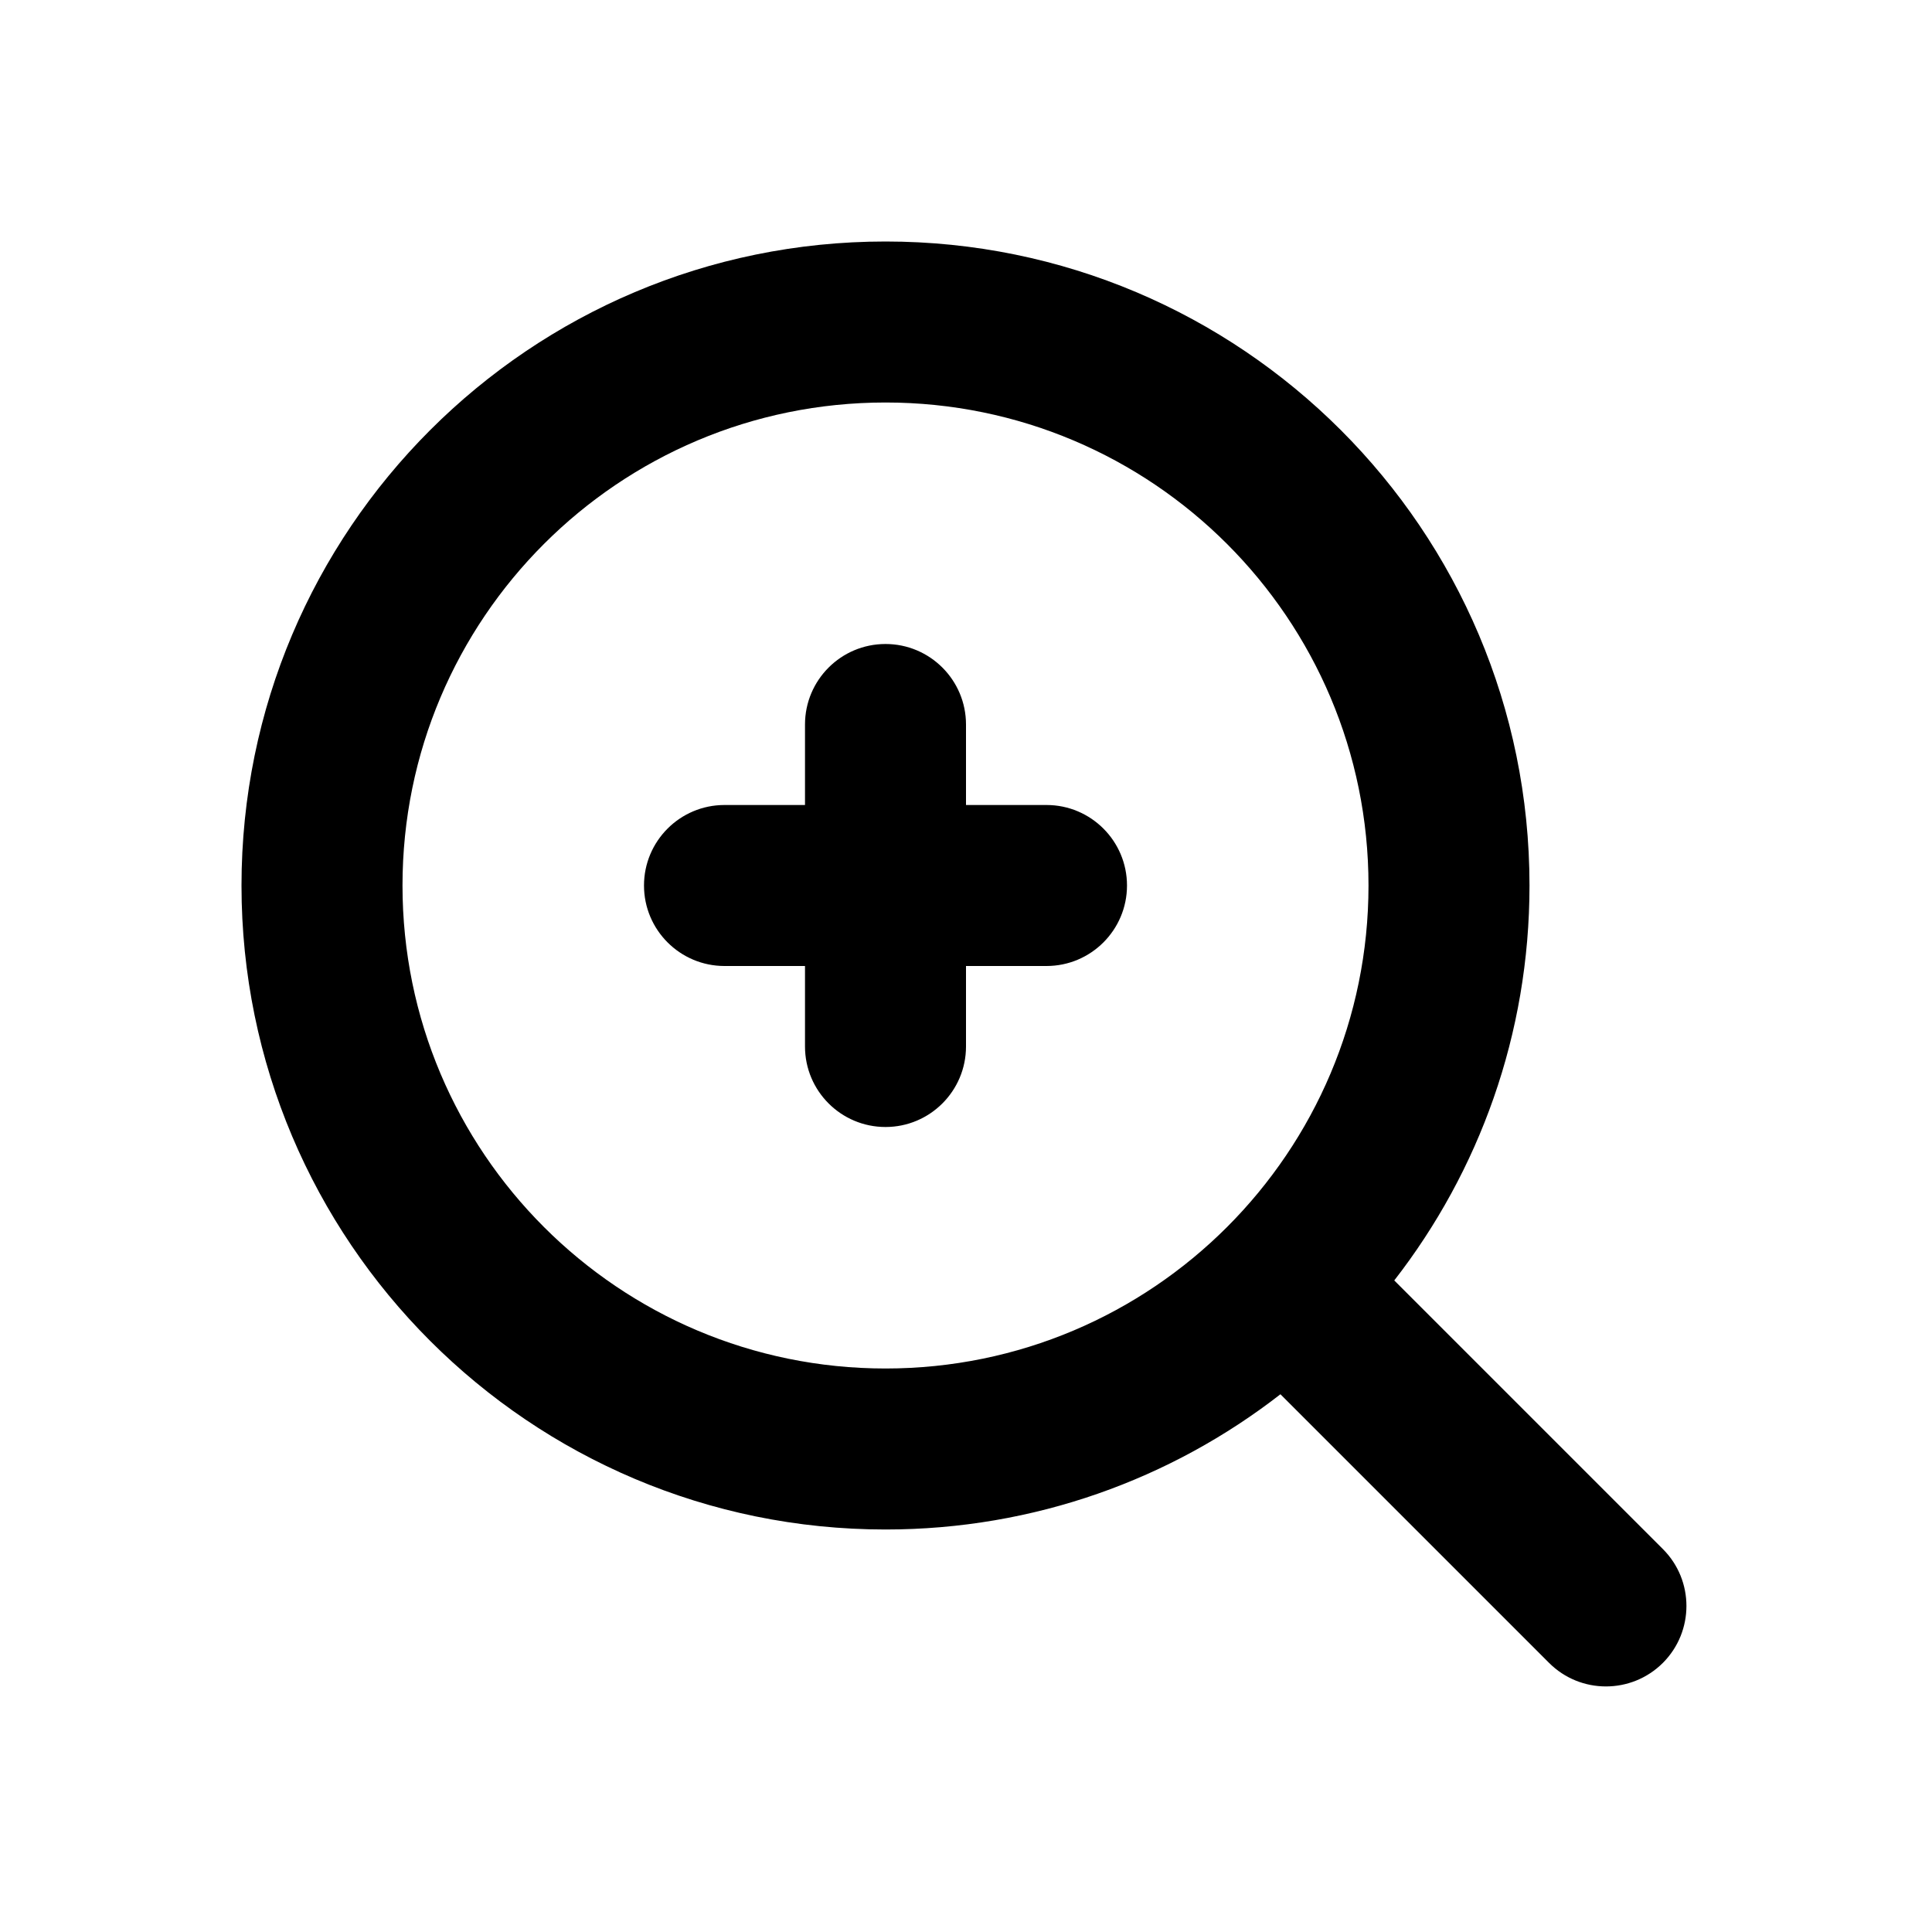
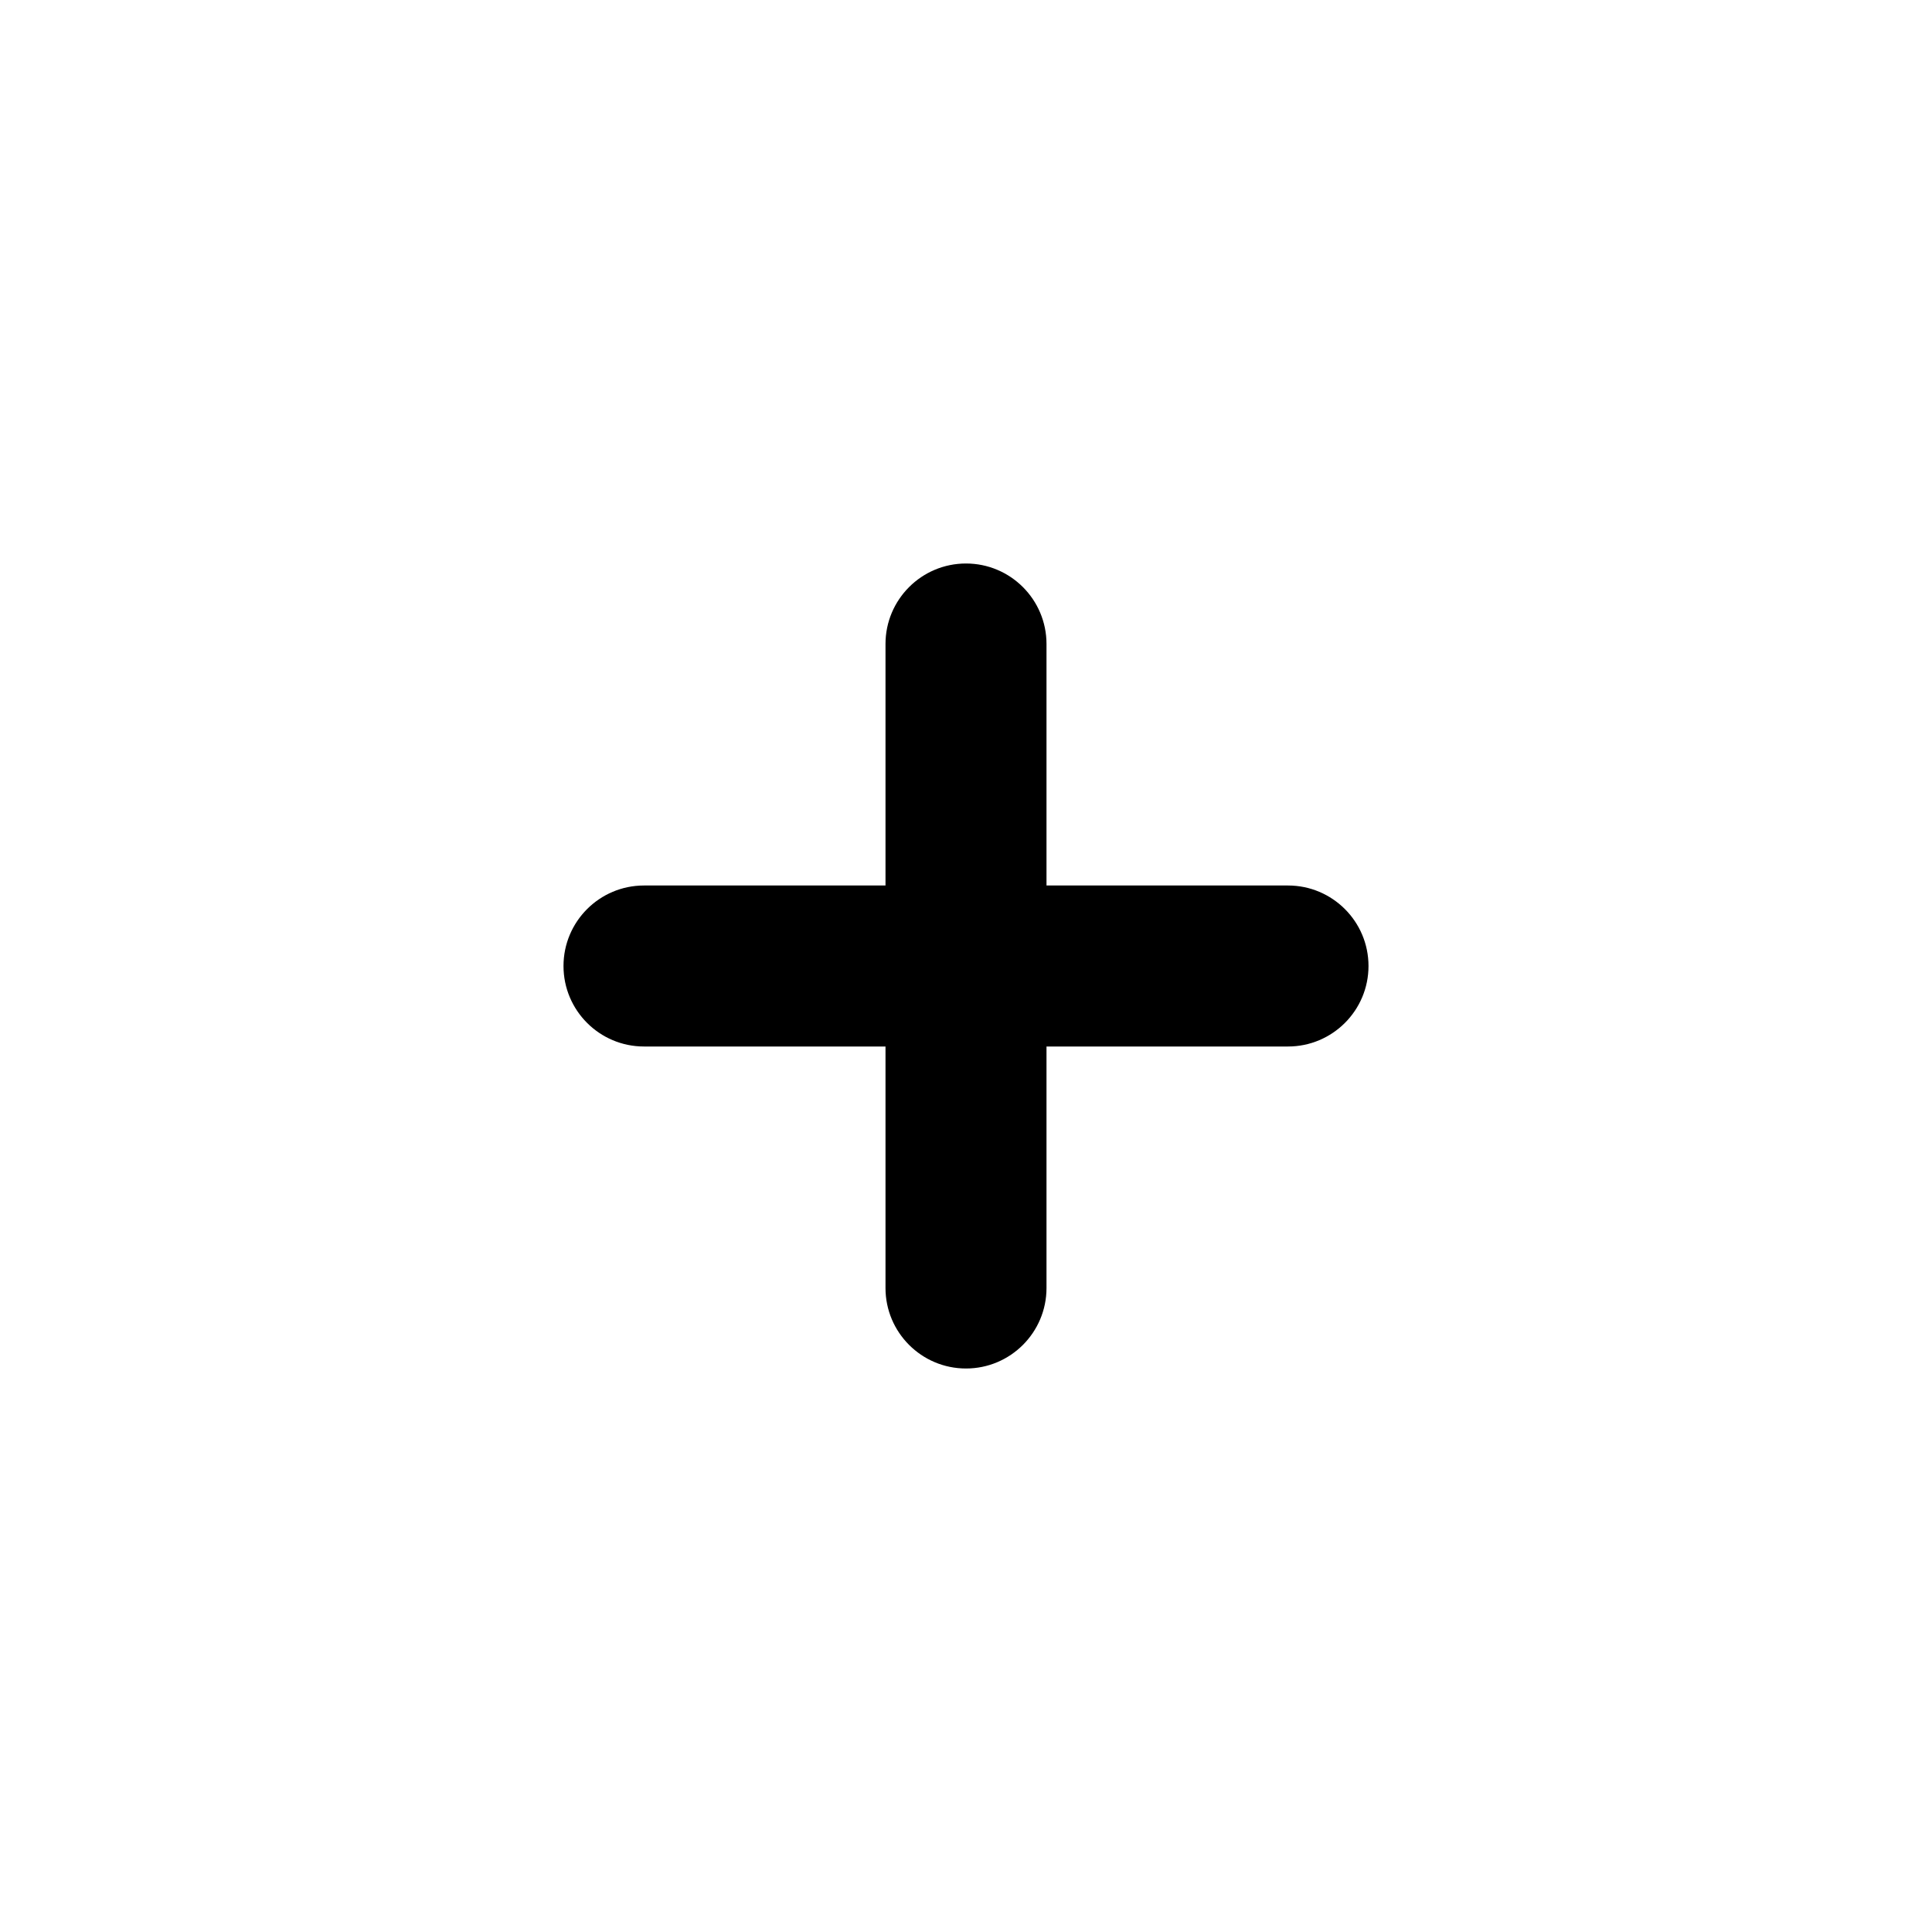
<svg xmlns="http://www.w3.org/2000/svg" viewBox="0 0 24 24">
-   <path fill-rule="evenodd" clip-rule="evenodd" d="M17 11C17 14.314 14.314 17 11 17C7.686 17 5 14.314 5 11C5 7.686 7.686 5 11 5C14.314 5 17 7.686 17 11ZM15.906 17.32C14.551 18.373 12.849 19 11 19C6.582 19 3 15.418 3 11C3 6.582 6.582 3 11 3C15.418 3 19 6.582 19 11C19 12.849 18.373 14.551 17.32 15.906L20.657 19.243C21.047 19.633 21.047 20.266 20.657 20.657C20.266 21.047 19.633 21.047 19.243 20.657L15.906 17.32ZM11 8C11.552 8 12 8.448 12 9V10H13C13.552 10 14 10.448 14 11C14 11.552 13.552 12 13 12H12V13C12 13.552 11.552 14 11 14C10.448 14 10 13.552 10 13V12H9C8.448 12 8 11.552 8 11C8 10.448 8.448 10 9 10H10V9C10 8.448 10.448 8 11 8Z" />
+   <path d="M13 8C13 7.448 12.552 7 12 7C11.448 7 11 7.448 11 8L11 11L8 11C7.448 11 7 11.448 7 12C7 12.552 7.448 13 8 13L11 13L11 16C11 16.552 11.448 17 12 17C12.552 17 13 16.552 13 16V13L16 13C16.552 13 17 12.552 17 12C17 11.448 16.552 11 16 11L13 11V8Z" />
</svg>
